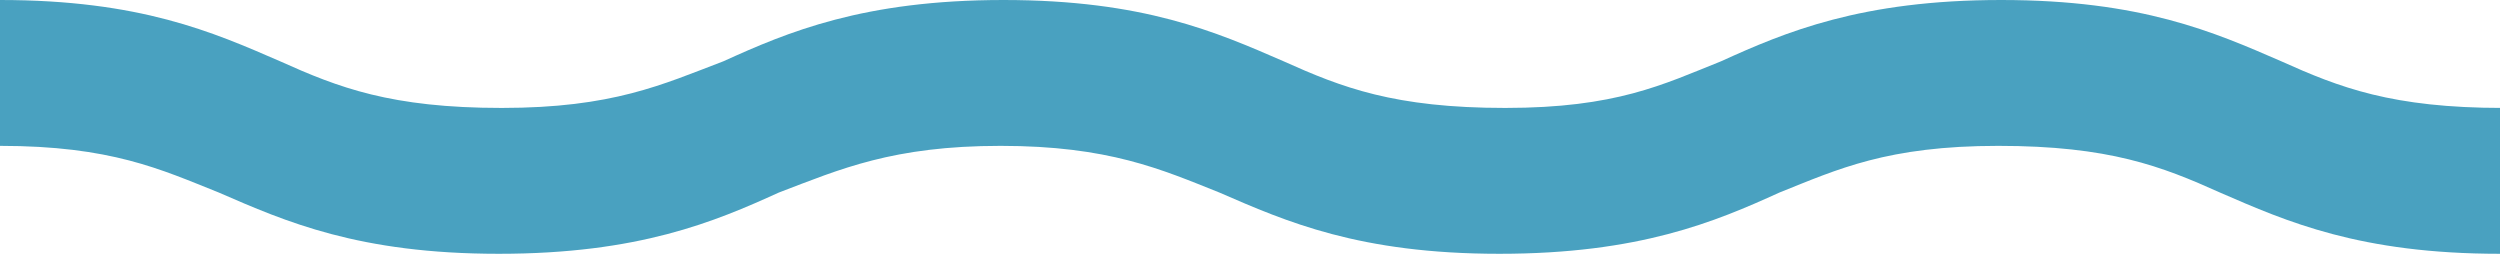
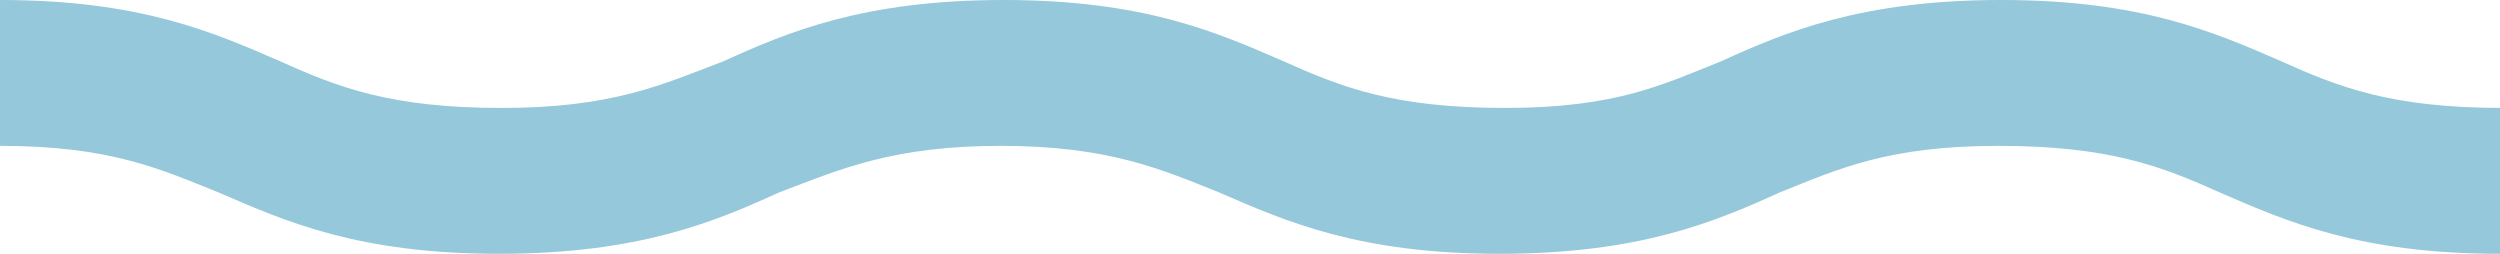
<svg xmlns="http://www.w3.org/2000/svg" viewBox="0 0 85.7 8.7">
-   <path d="M85.7 8.7c-4.8 0-7.3-1.1-9.6-2.1-2-.9-3.8-1.6-7.6-1.6S63 5.8 61 6.6c-2.2 1-4.8 2.1-9.6 2.1s-7.3-1.1-9.6-2.1C39.8 5.8 38 5 34.3 5s-5.5.8-7.6 1.6c-2.2 1-4.8 2.1-9.6 2.1S9.8 7.6 7.5 6.6C5.5 5.8 3.8 5 0 5V0c4.8 0 7.3 1.1 9.6 2.1 2 .9 3.8 1.6 7.6 1.6s5.5-.8 7.6-1.6C27 1.1 29.6 0 34.4 0s7.3 1.1 9.6 2.1c2 .9 3.8 1.6 7.6 1.6S57 2.9 59 2.1c2.2-1 4.8-2.1 9.6-2.1s7.3 1.1 9.6 2.1c2 .9 3.8 1.6 7.6 1.6v5z" fill="#49a1c0" />
+   <path d="M85.7 8.7c-4.8 0-7.3-1.1-9.6-2.1-2-.9-3.8-1.6-7.6-1.6S63 5.8 61 6.6c-2.2 1-4.8 2.1-9.6 2.1s-7.3-1.1-9.6-2.1C39.8 5.8 38 5 34.3 5s-5.5.8-7.6 1.6c-2.2 1-4.8 2.1-9.6 2.1S9.8 7.6 7.5 6.6C5.5 5.8 3.8 5 0 5V0c4.8 0 7.3 1.1 9.6 2.1 2 .9 3.8 1.6 7.6 1.6s5.5-.8 7.6-1.6C27 1.1 29.6 0 34.4 0s7.3 1.1 9.6 2.1c2 .9 3.8 1.6 7.6 1.6S57 2.9 59 2.1c2.2-1 4.8-2.1 9.6-2.1s7.3 1.1 9.6 2.1c2 .9 3.8 1.6 7.6 1.6v5z" fill="#95c8da" />
</svg>
